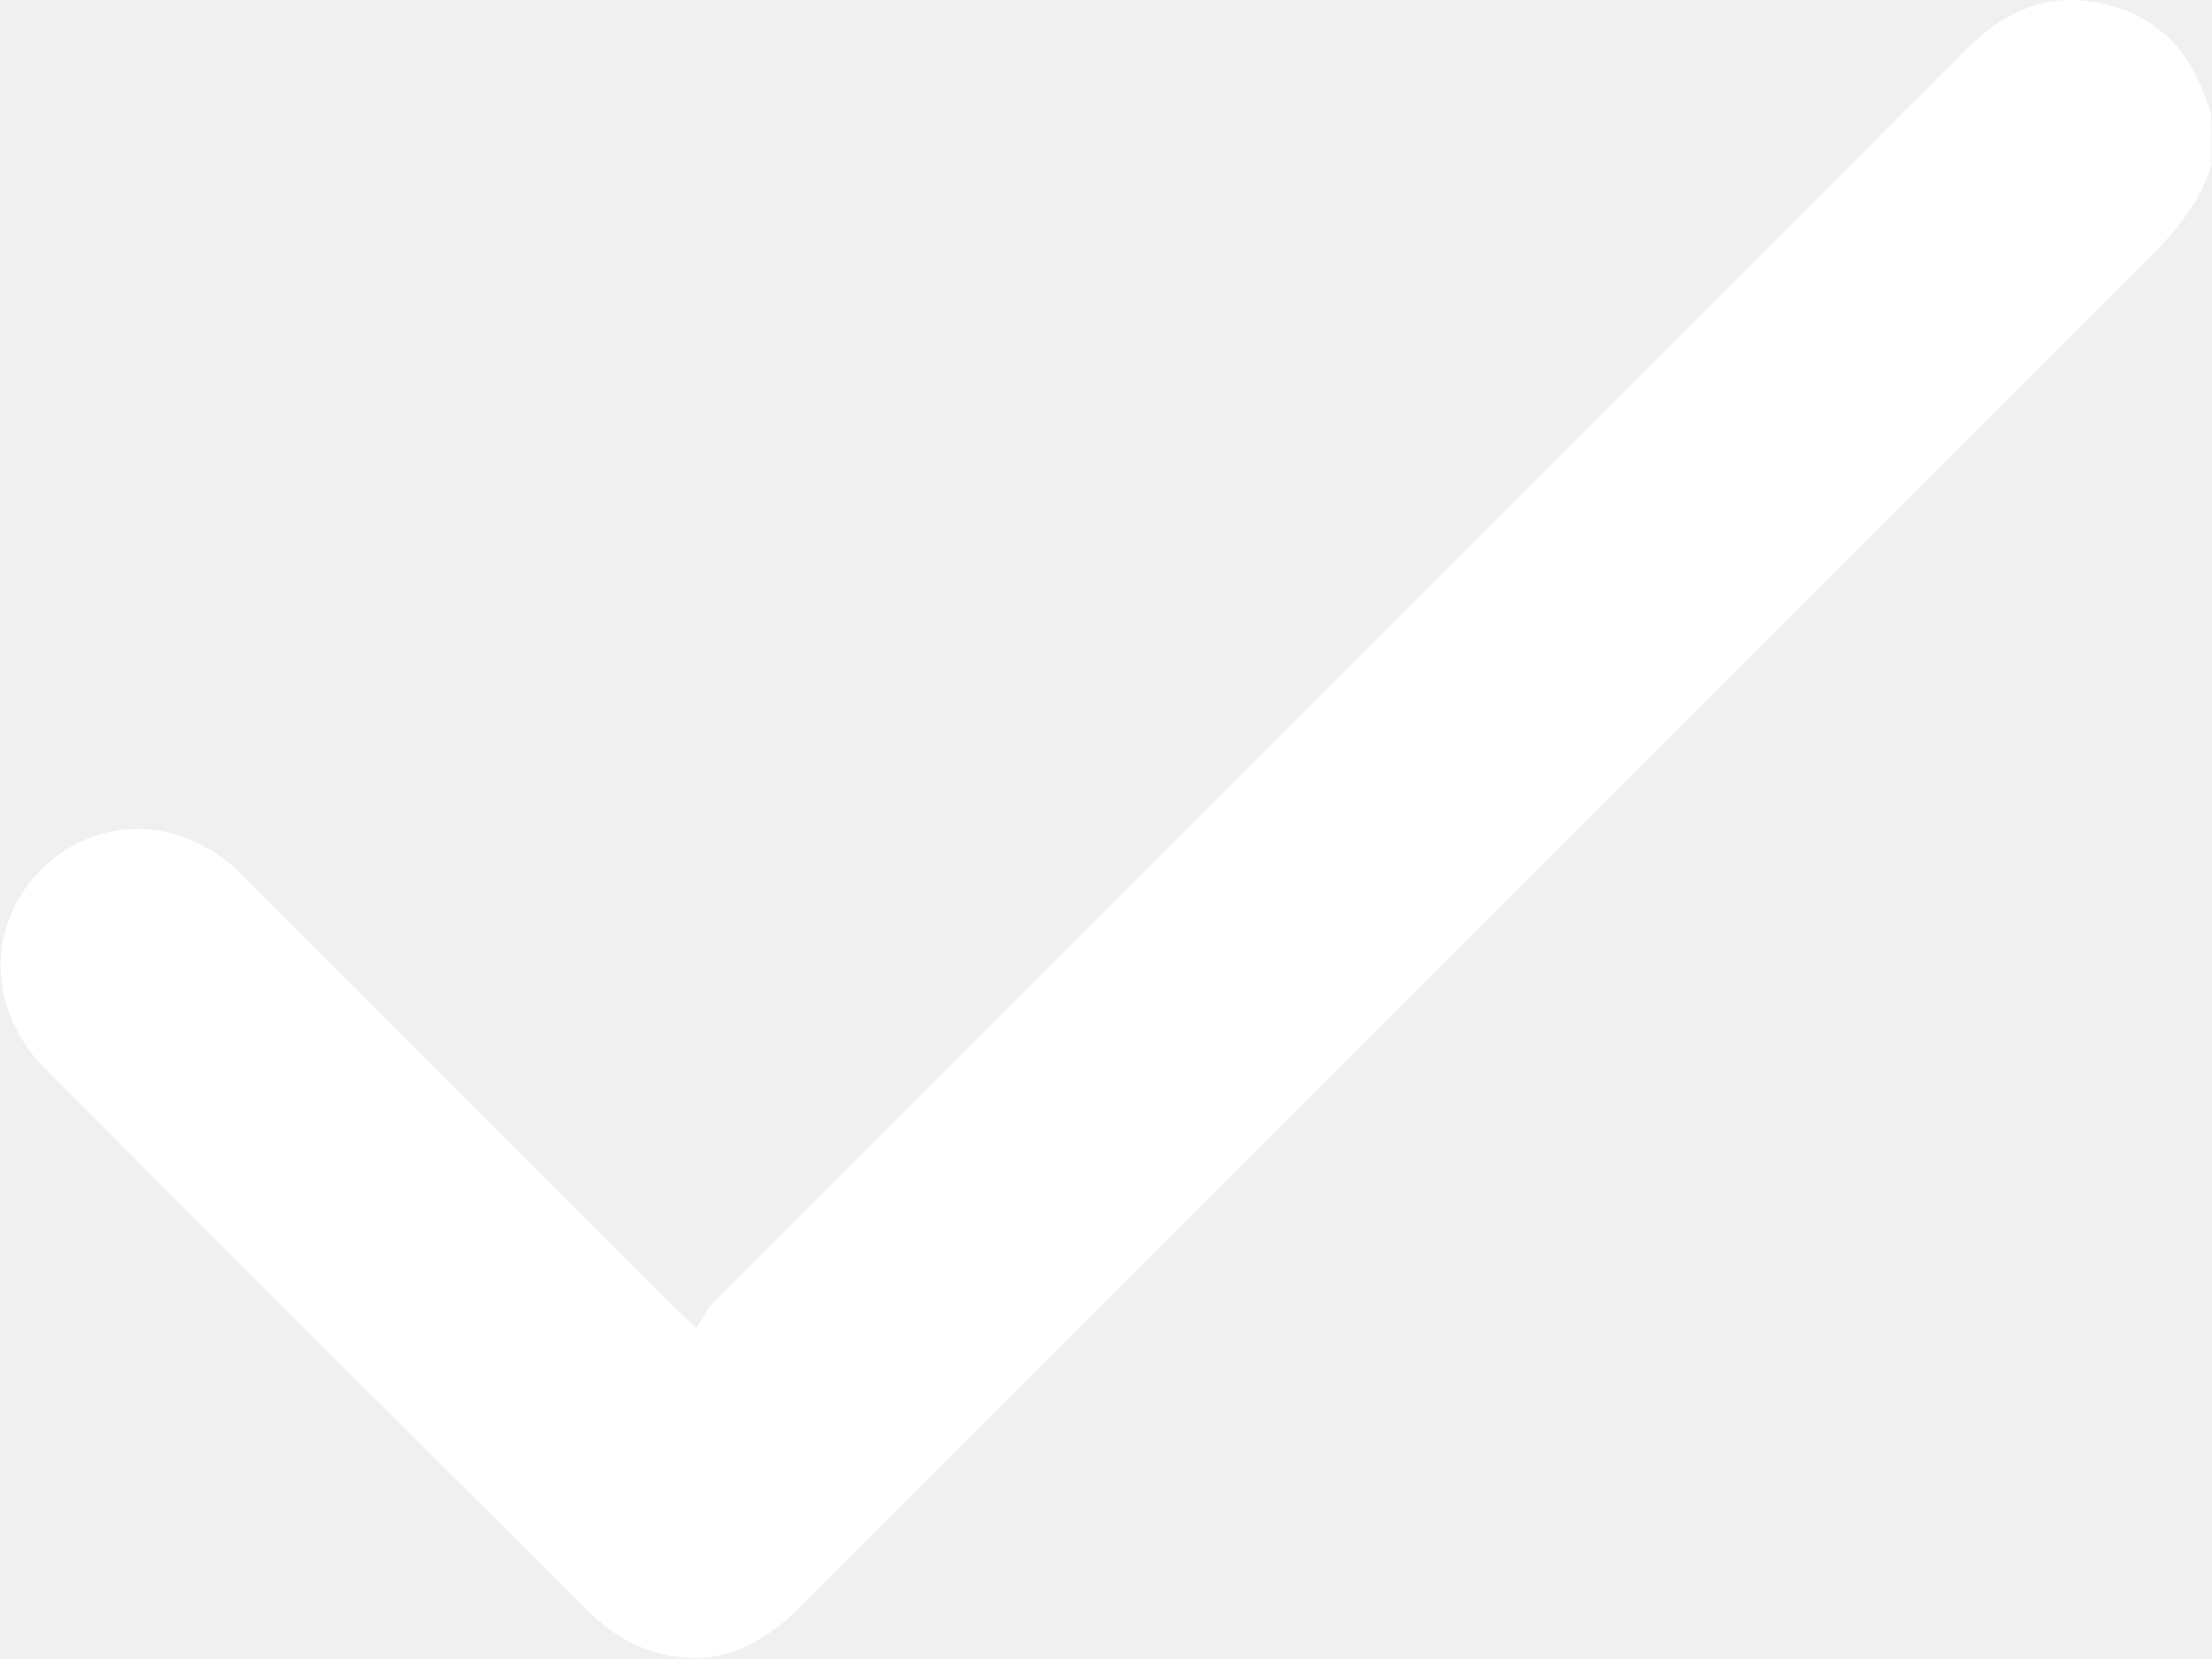
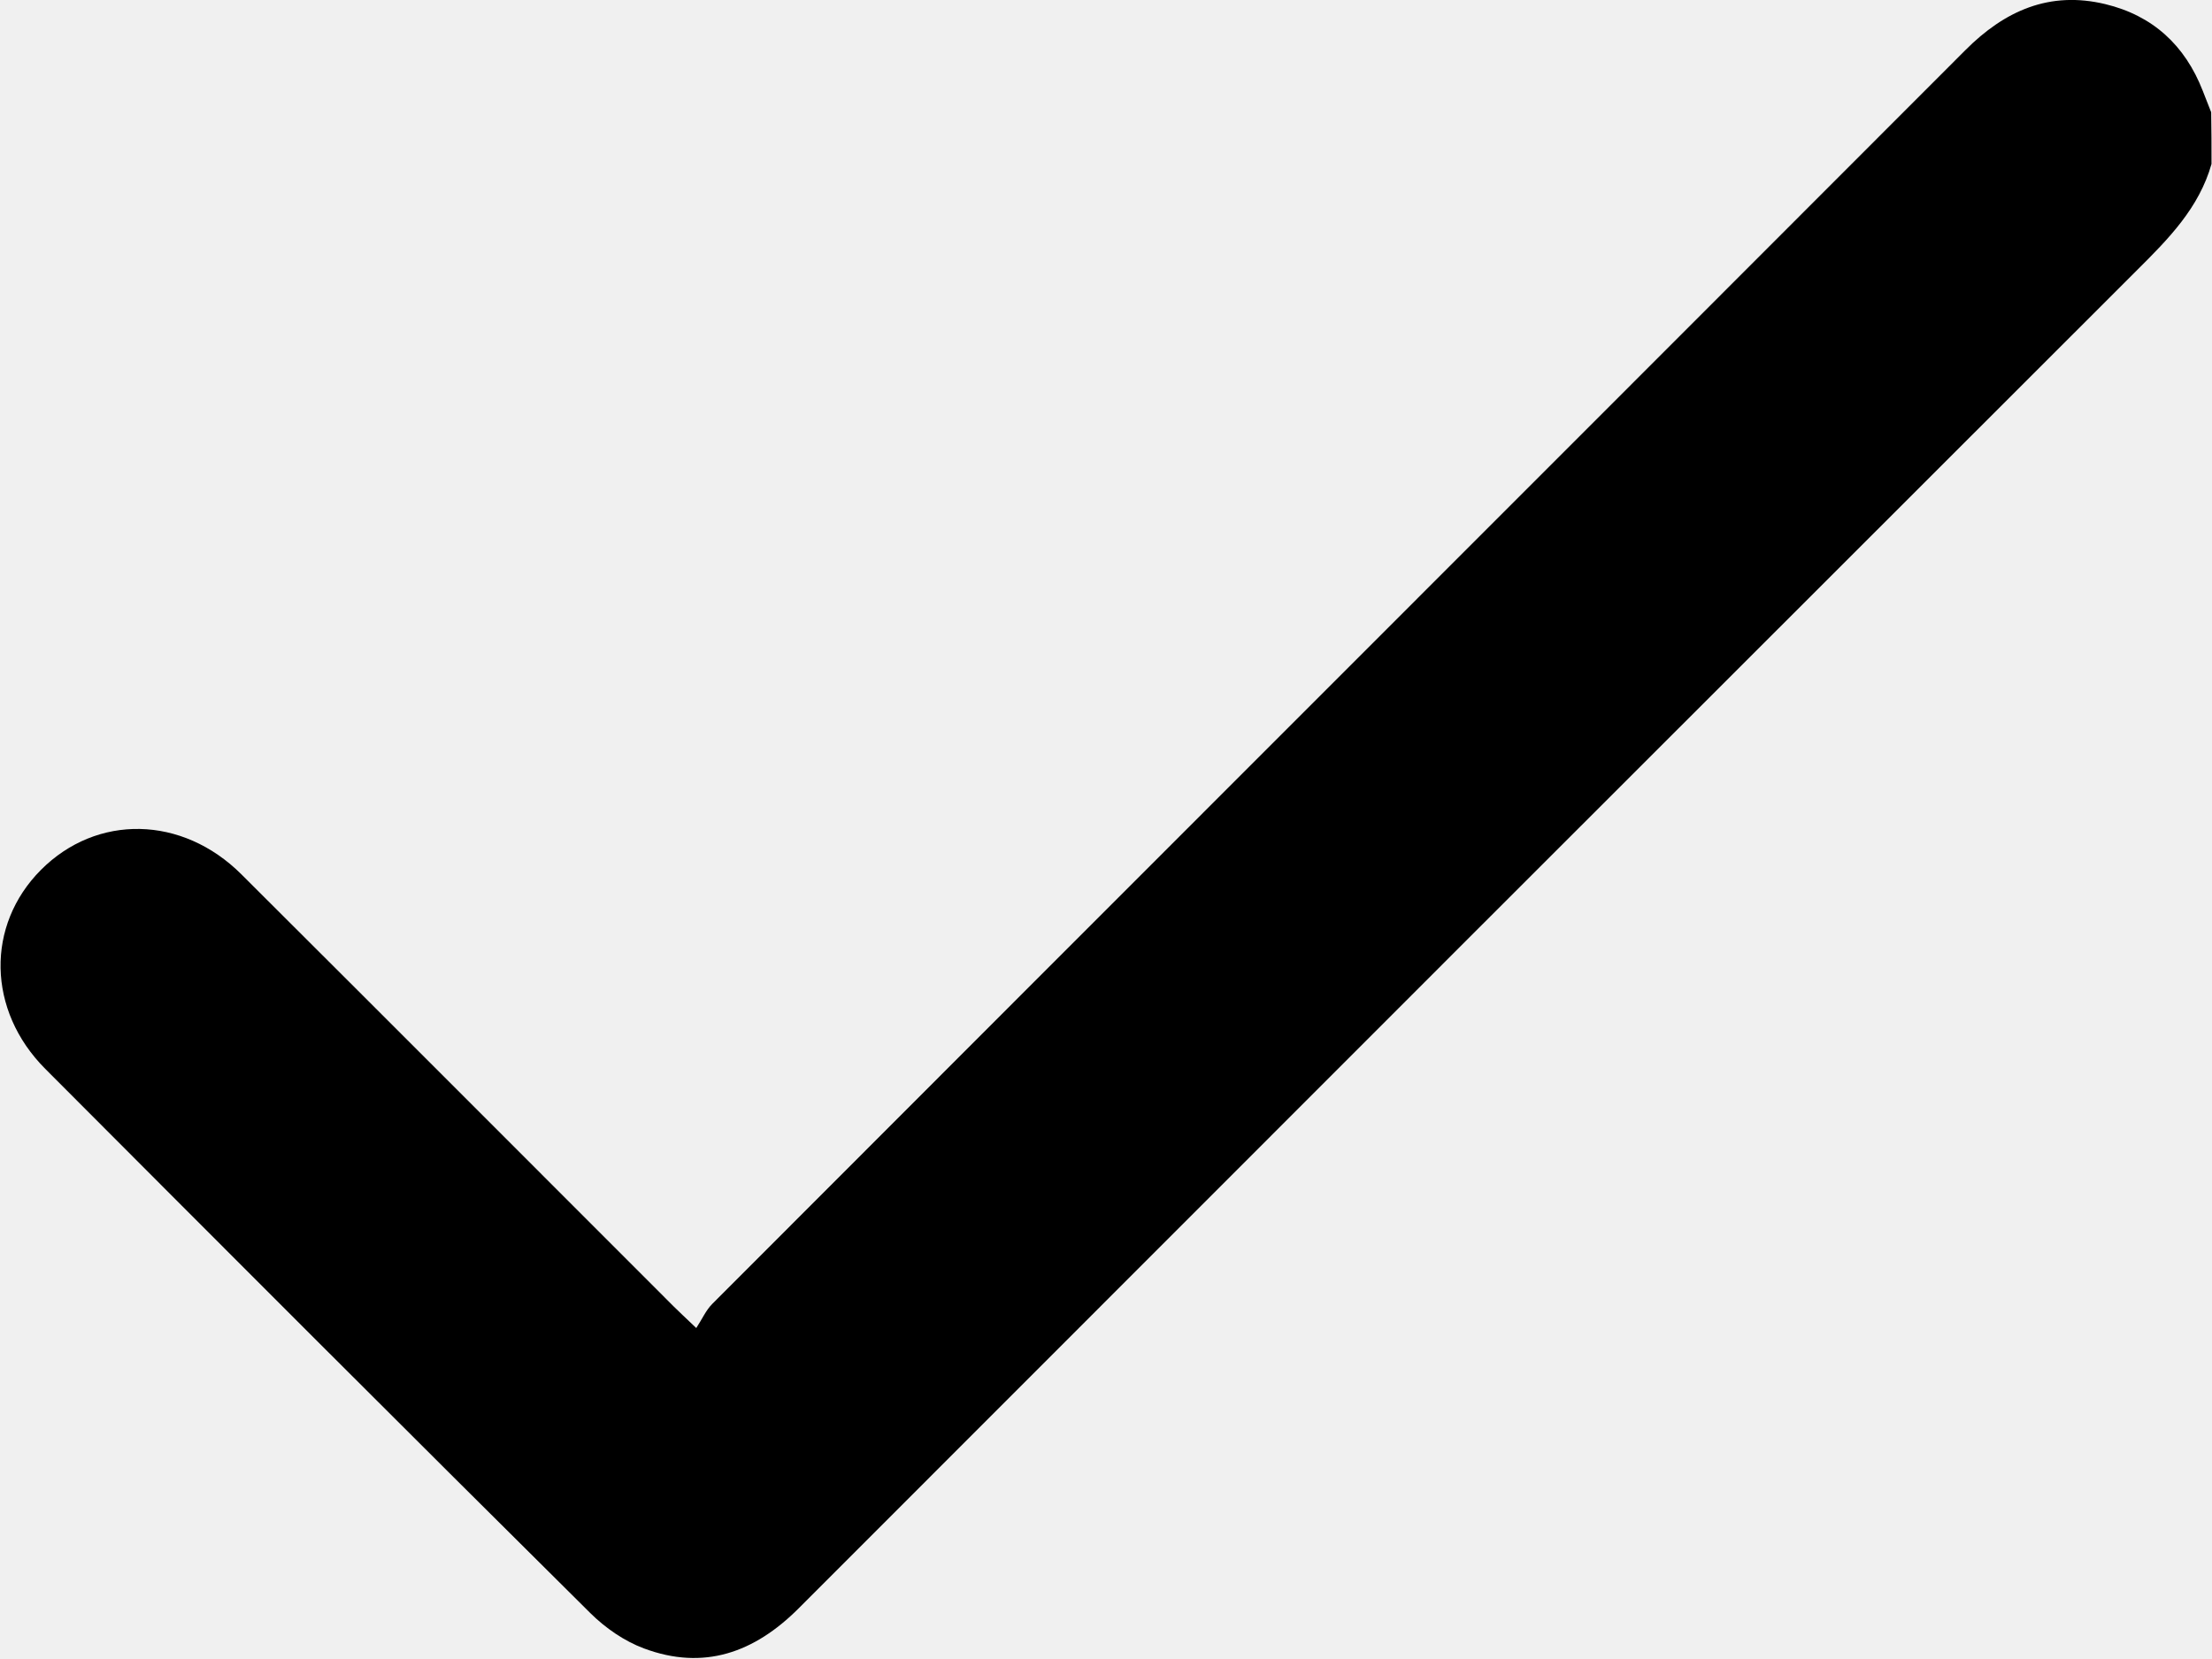
<svg xmlns="http://www.w3.org/2000/svg" version="1.1" id="Capa_1" x="0px" y="0px" viewBox="0 0 1334 1000" style="enable-background:new 0 0 1334 1000;" xml:space="preserve">
-   <style type="text/css">
- 	.st0{fill:#FFFFFF;}
- </style>
  <g>
-     <path class="st0" d="M1333.7,98.9c-7.5,26.5-25.9,45.1-44.7,63.8c-269.3,269-538.4,538.1-807.4,807.3   c-26.7,26.7-57.2,37.6-93.3,24.1c-11.8-4.4-23.2-12.3-32.2-21.2C246.2,863.9,136.7,754.3,27.3,644.6c-35.1-35.2-35.9-86.6-2.6-120   c33.7-33.8,85.2-32.9,120.9,2.7c87,86.7,173.7,173.6,260.6,260.5c3.3,3.3,6.8,6.5,13.7,13.1c3.5-5.3,5.8-10.7,9.7-14.6   c251.8-252.1,503.8-503.9,755.6-756c23.8-23.9,50.9-35.9,84.5-27.8c28.6,6.9,48,24.8,58.7,52.2c1.7,4.3,3.4,8.6,5.1,13   C1333.7,78.1,1333.7,88.5,1333.7,98.9z" />
+     <path fill="currentColor" d="M1333.7,98.9c-7.5,26.5-25.9,45.1-44.7,63.8c-269.3,269-538.4,538.1-807.4,807.3   c-26.7,26.7-57.2,37.6-93.3,24.1c-11.8-4.4-23.2-12.3-32.2-21.2C246.2,863.9,136.7,754.3,27.3,644.6c-35.1-35.2-35.9-86.6-2.6-120   c33.7-33.8,85.2-32.9,120.9,2.7c87,86.7,173.7,173.6,260.6,260.5c3.3,3.3,6.8,6.5,13.7,13.1c3.5-5.3,5.8-10.7,9.7-14.6   c251.8-252.1,503.8-503.9,755.6-756c23.8-23.9,50.9-35.9,84.5-27.8c28.6,6.9,48,24.8,58.7,52.2c1.7,4.3,3.4,8.6,5.1,13   C1333.7,78.1,1333.7,88.5,1333.7,98.9z" />
  </g>
</svg>
